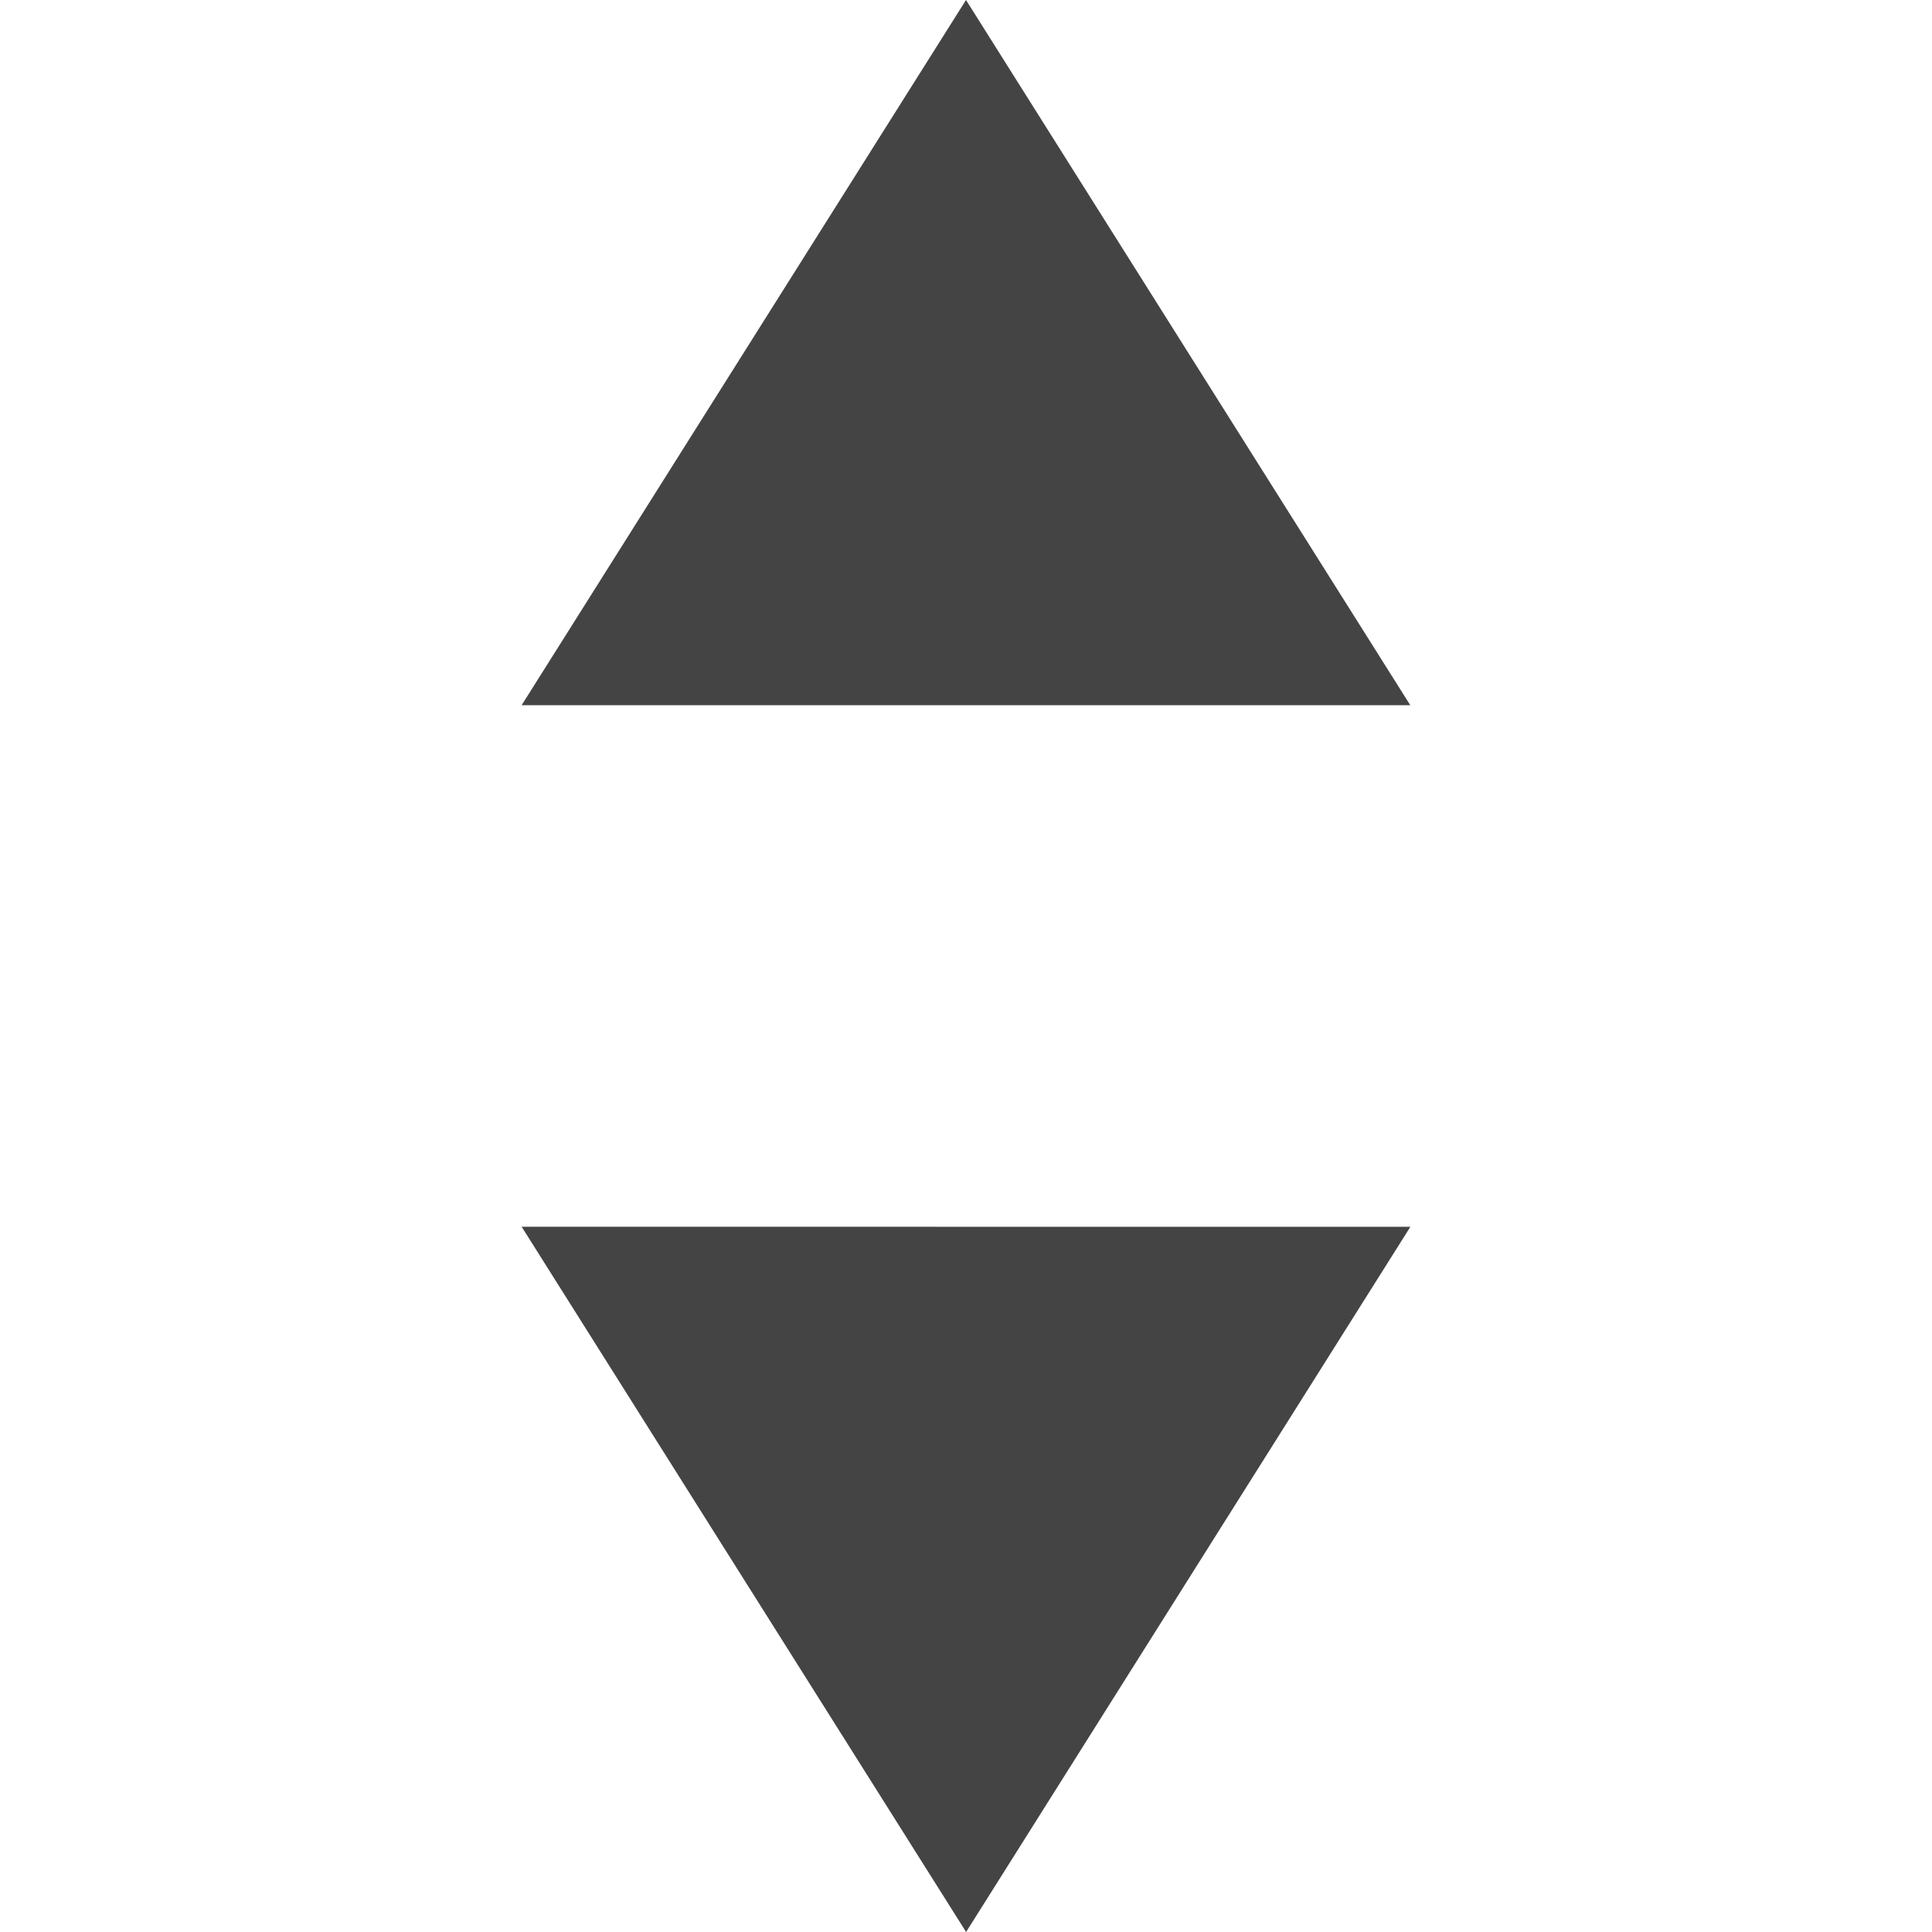
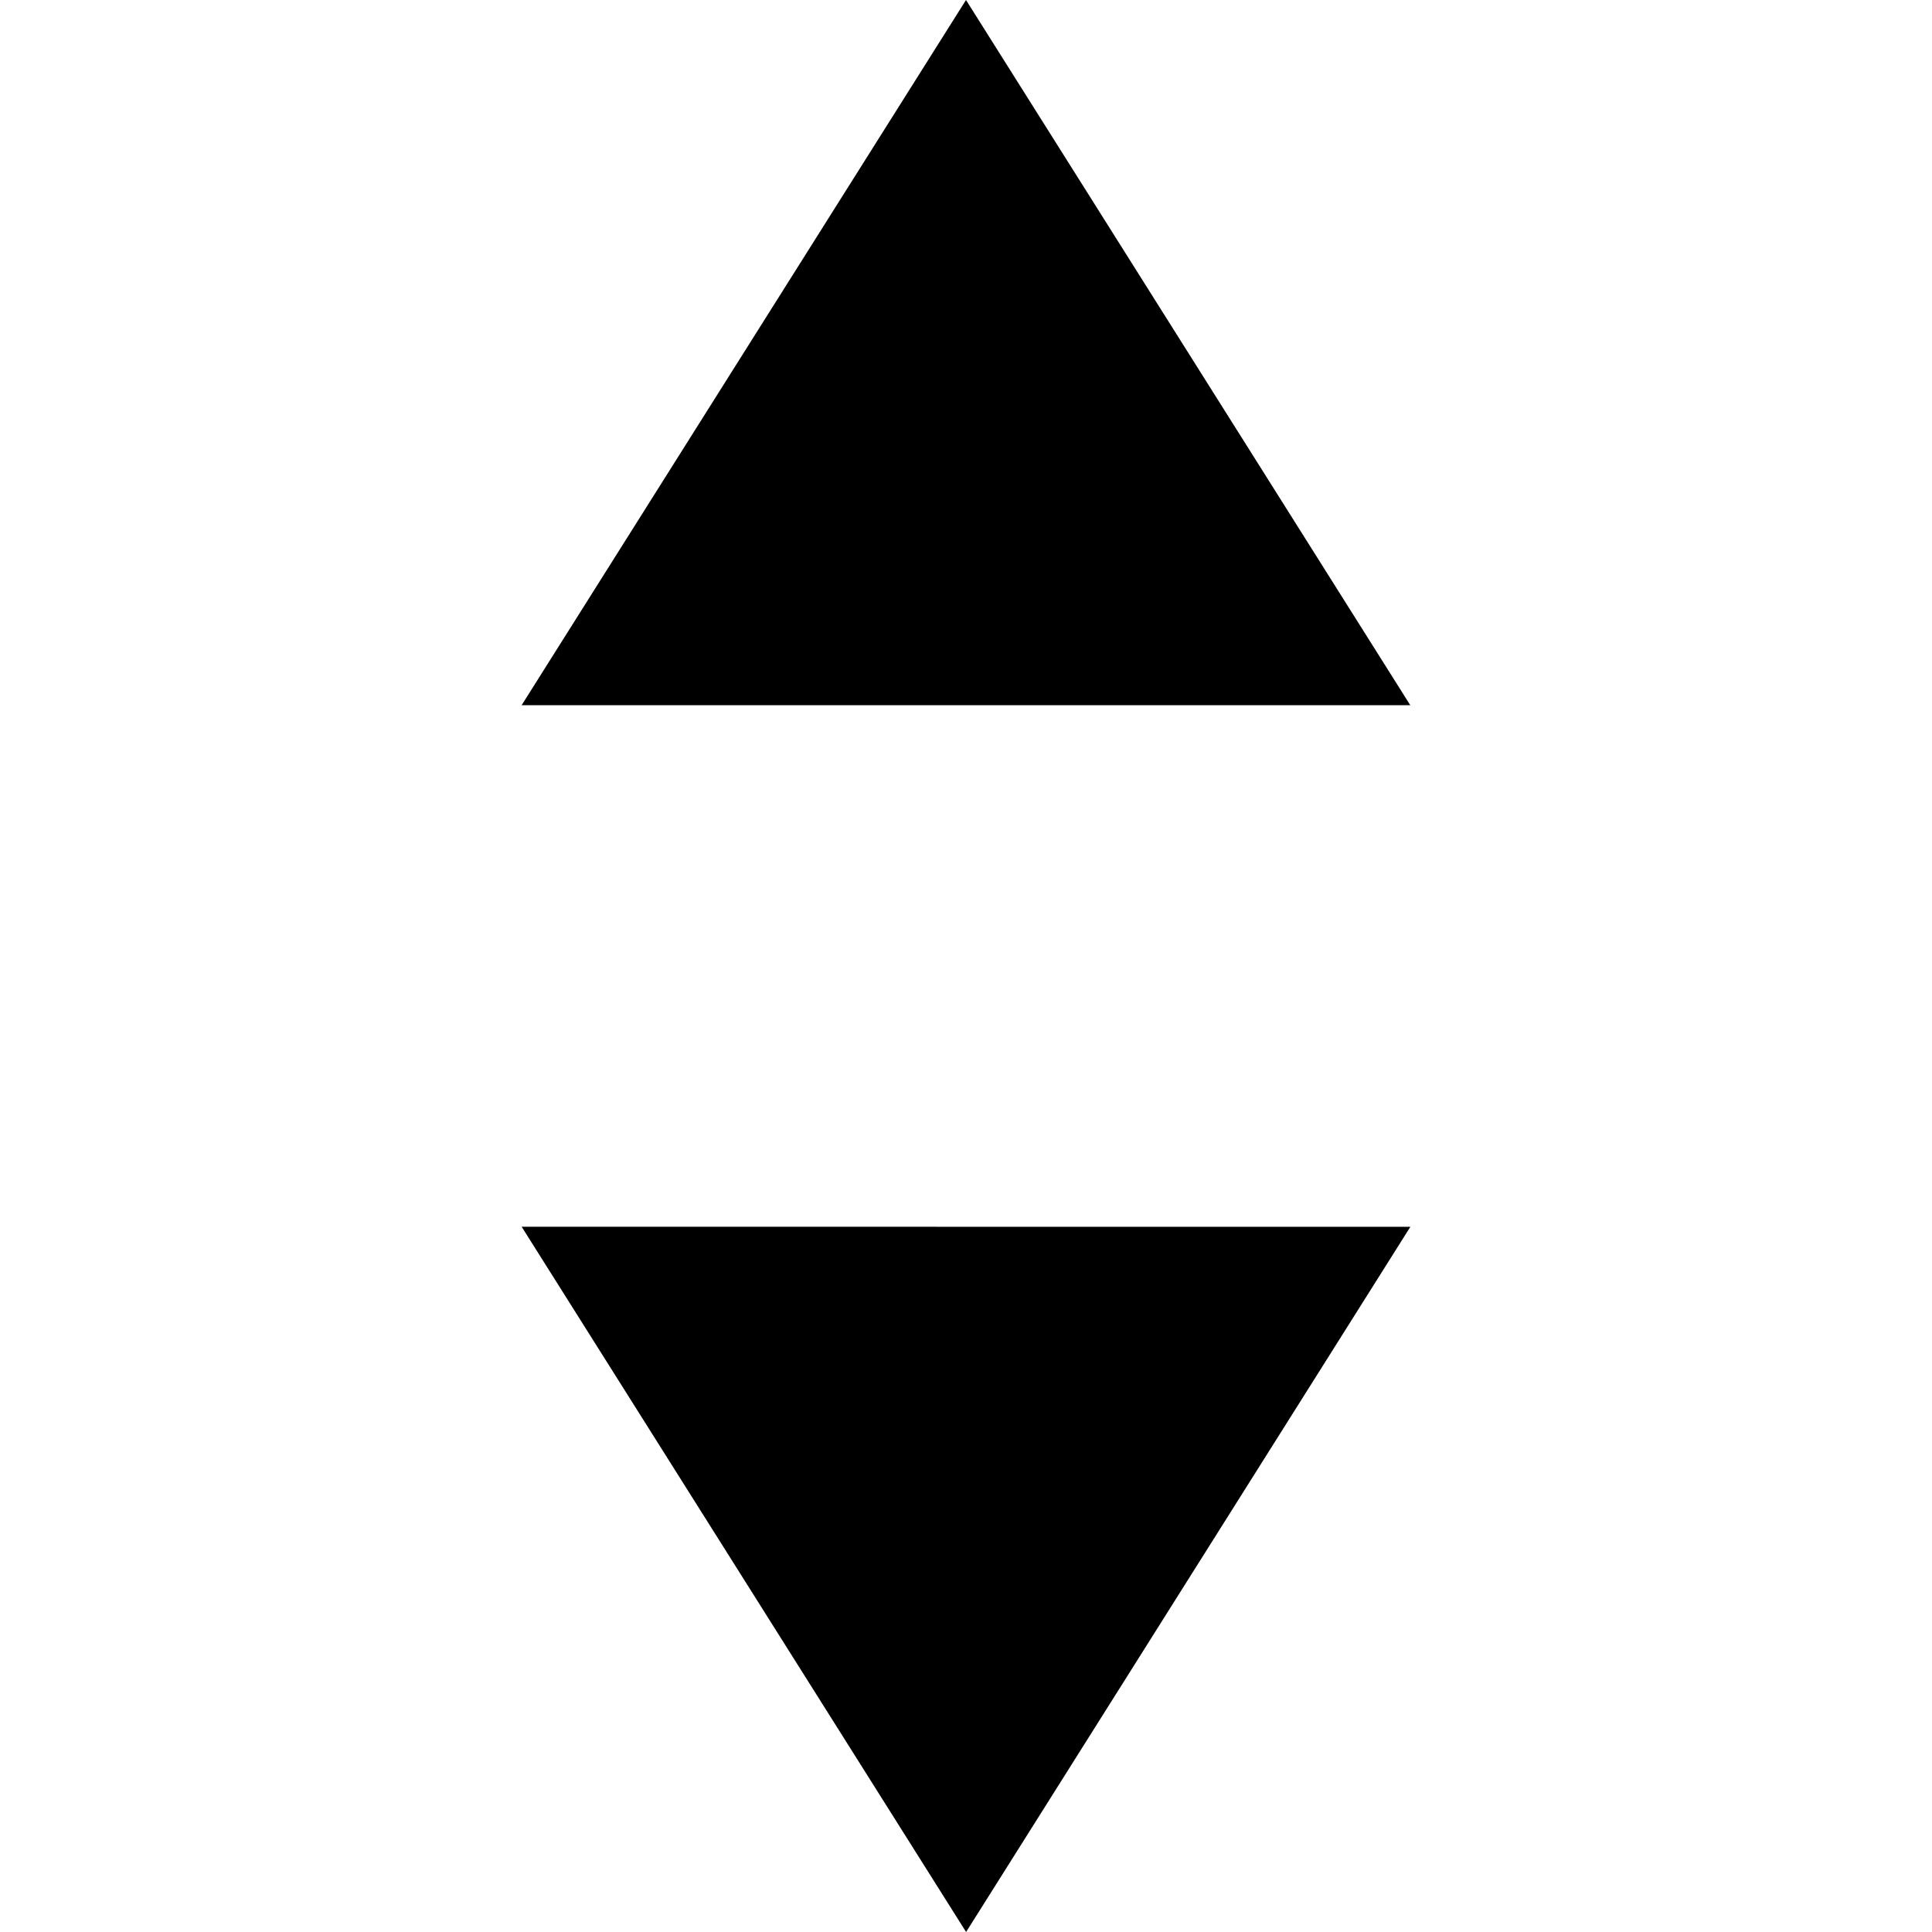
<svg xmlns="http://www.w3.org/2000/svg" version="1.1" width="20" height="20" viewBox="0 0 20 20">
-   <path fill="#444444" d="M10 0l-4.6 7.3h9.199l-4.599-7.3zM10.001 20l4.599-7.3-9.2-0.001 4.601 7.301z" />
+   <path fill="#000000" d="M10 0l-4.6 7.3h9.199l-4.599-7.3zM10.001 20l4.599-7.3-9.2-0.001 4.601 7.301z" />
</svg>
